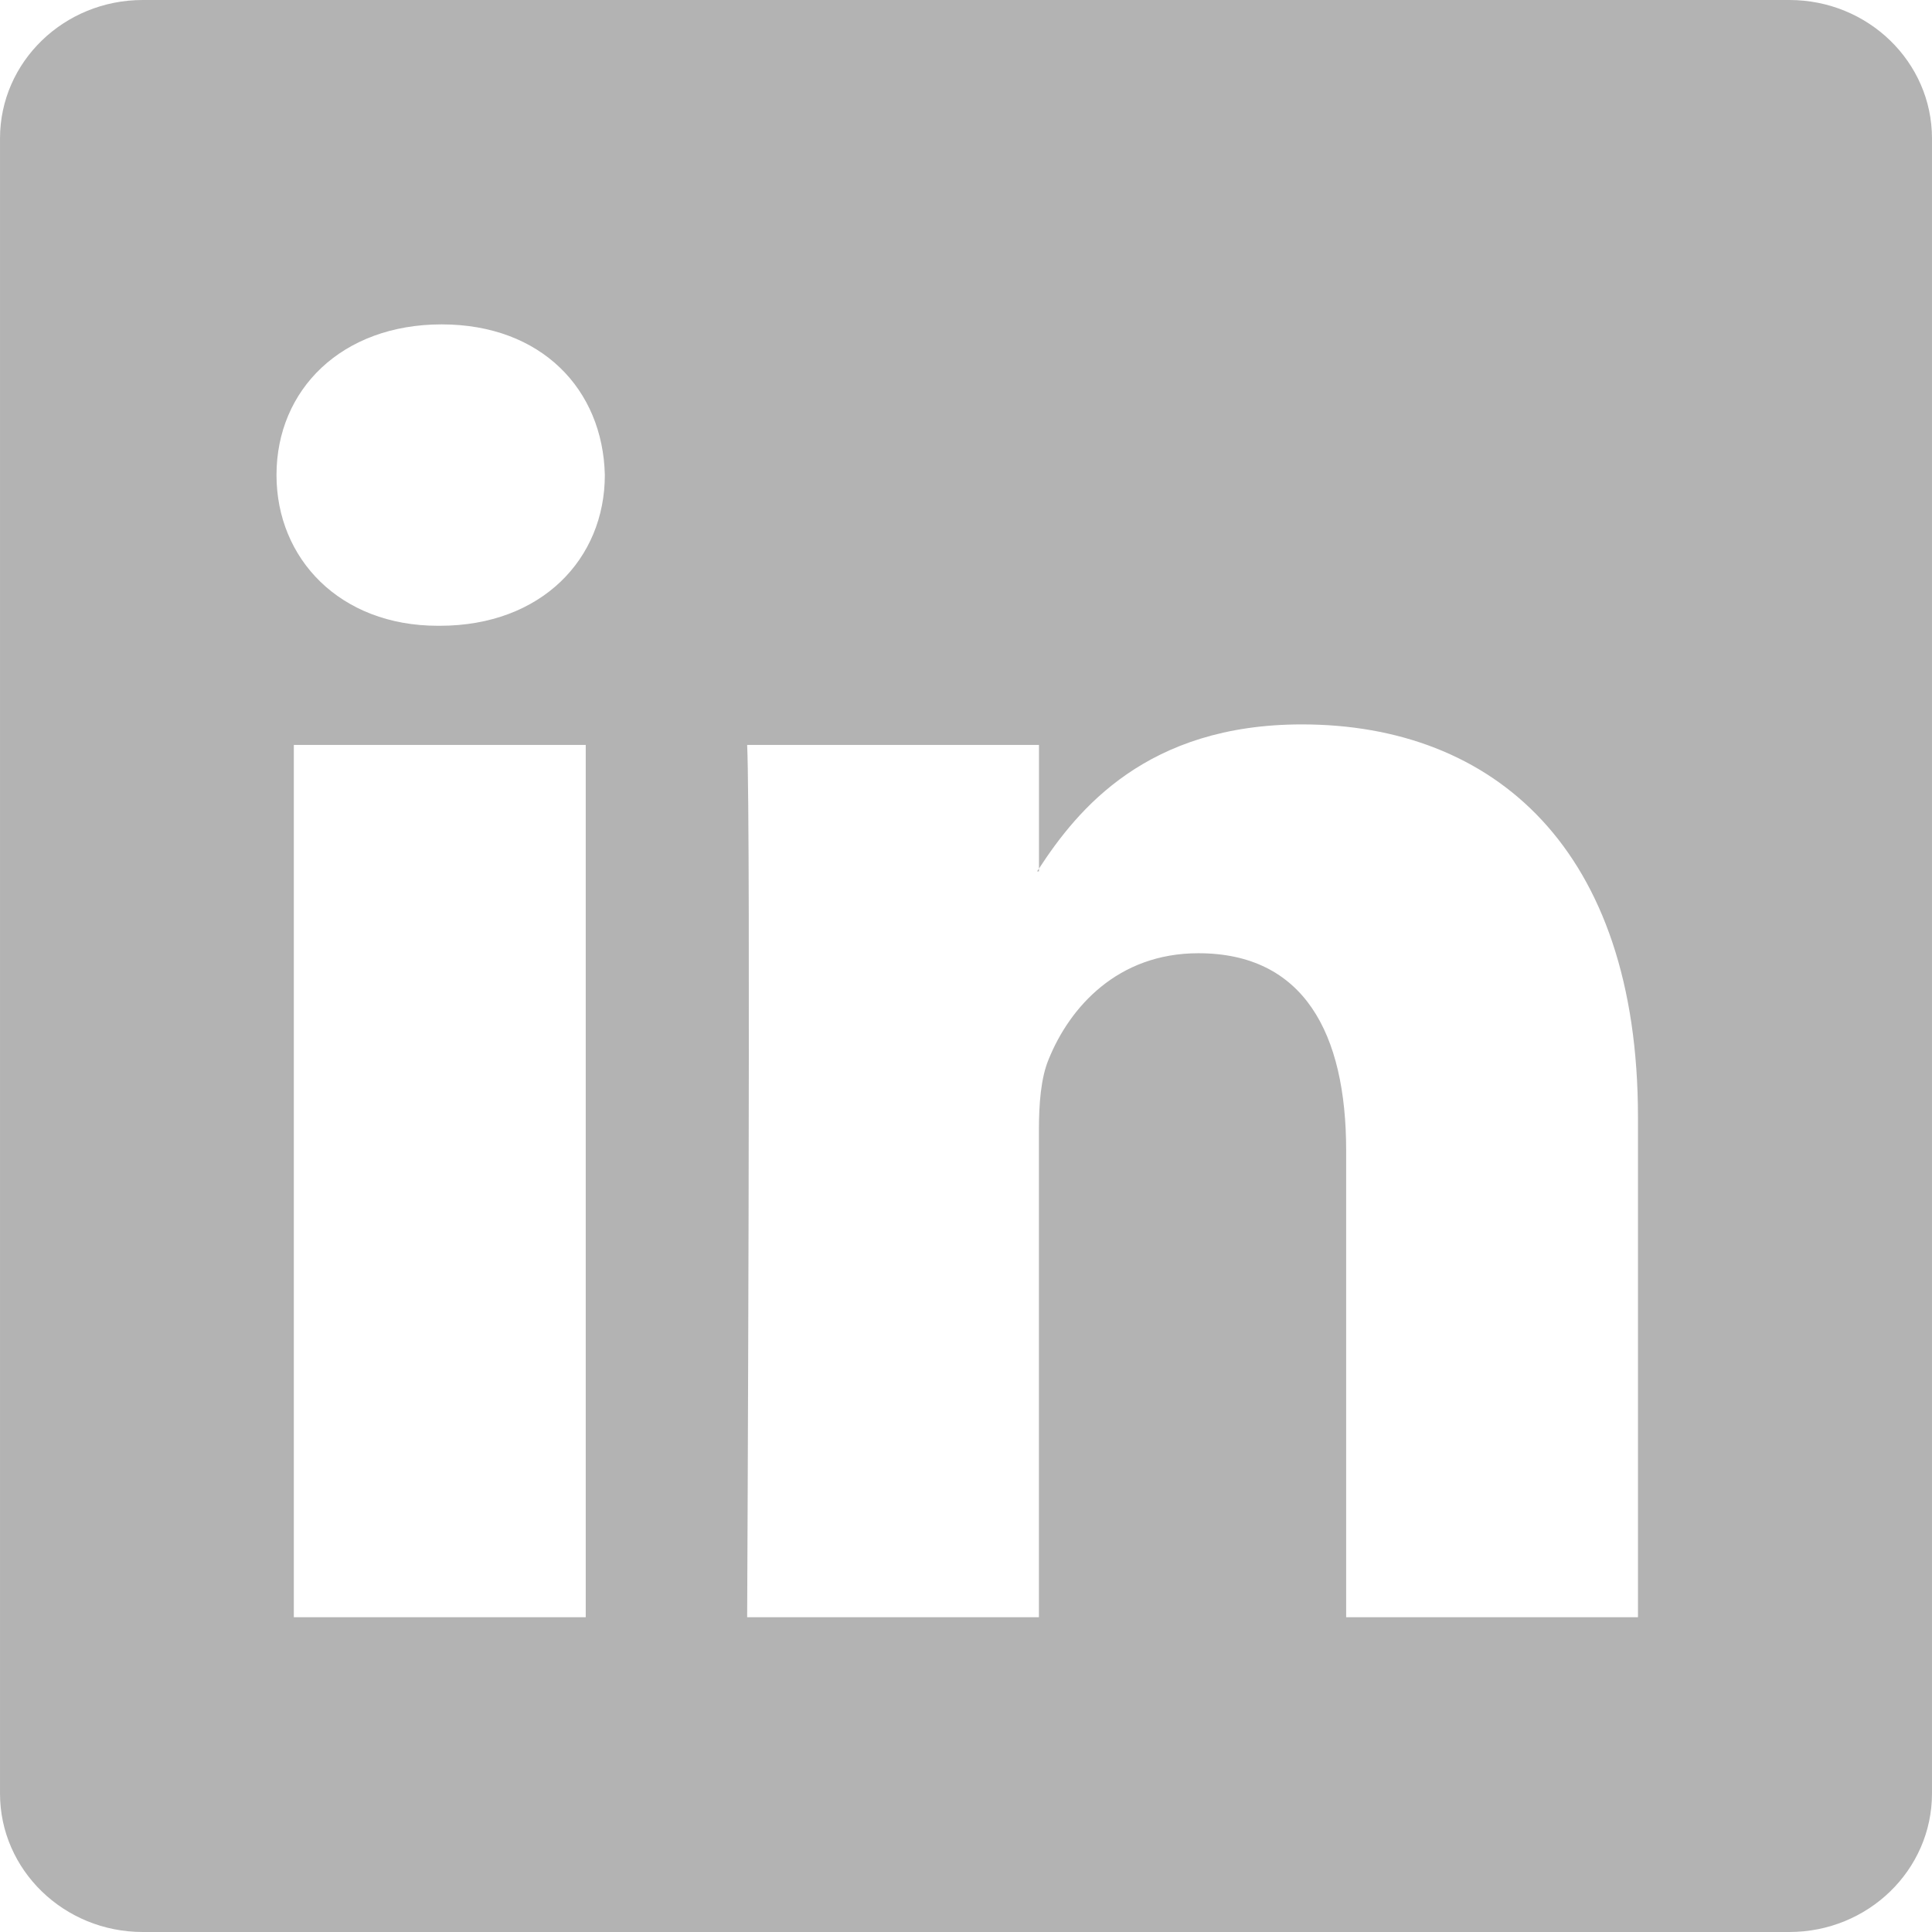
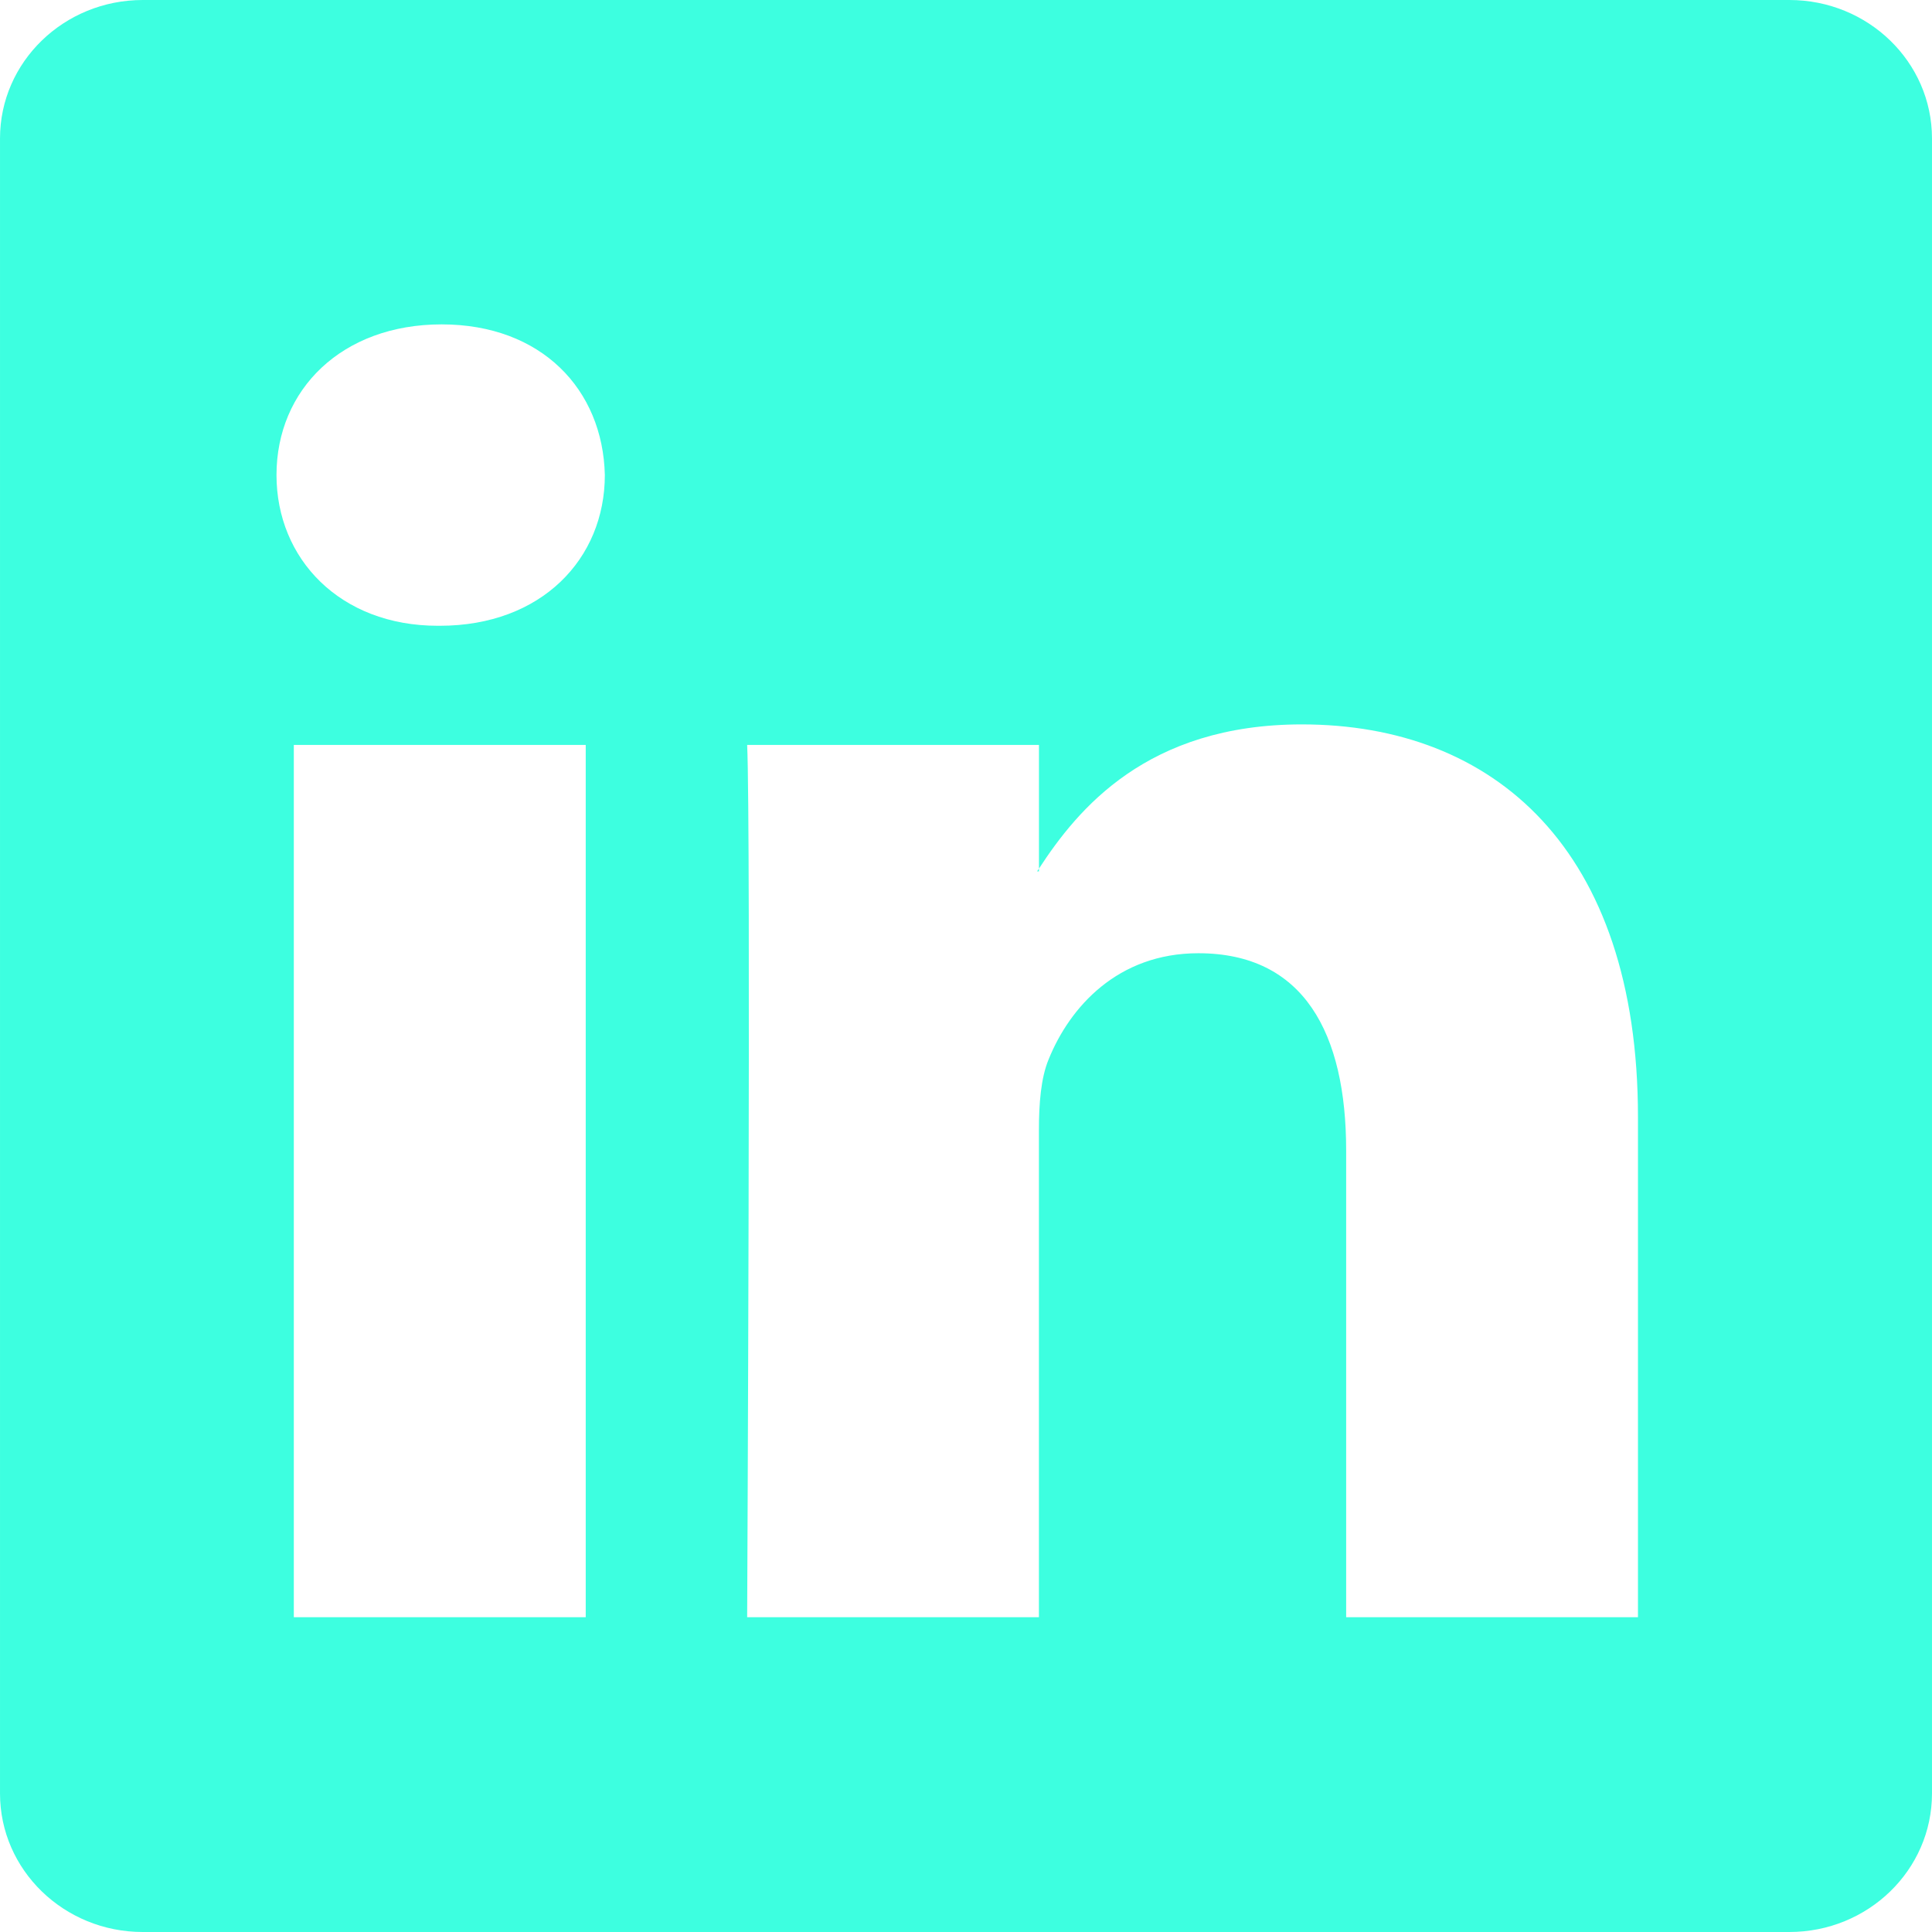
- <svg xmlns="http://www.w3.org/2000/svg" version="1.1" id="Capa_1" x="0px" y="0px" width="430.117px" height="430.118px" viewBox="0 0 430.117 430.118" fill="#b3b3b3" style="enable-background:new 0 0 430.117 430.118;" xml:space="preserve">
+ <svg xmlns="http://www.w3.org/2000/svg" version="1.1" id="Capa_1" x="0px" y="0px" width="430.117px" height="430.118px" viewBox="0 0 430.117 430.118" fill="#3dffe0" style="enable-background:new 0 0 430.117 430.118;" xml:space="preserve">
  <g>
    <path id="LinkedIn__x28_alt_x29_" d="M398.355,0H31.782C14.229,0,0.002,13.793,0.002,30.817v368.471   c0,17.025,14.232,30.83,31.78,30.83h366.573c17.549,0,31.76-13.814,31.76-30.83V30.817C430.115,13.798,415.904,0,398.355,0z    M130.4,360.038H65.413V165.845H130.4V360.038z M97.913,139.315h-0.437c-21.793,0-35.92-14.904-35.92-33.563   c0-19.035,14.542-33.535,36.767-33.535c22.227,0,35.899,14.496,36.331,33.535C134.654,124.415,120.555,139.315,97.913,139.315z    M364.659,360.038h-64.966V256.138c0-26.107-9.413-43.921-32.907-43.921c-17.973,0-28.642,12.018-33.327,23.621   c-1.736,4.144-2.166,9.94-2.166,15.728v108.468h-64.954c0,0,0.85-175.979,0-194.192h64.964v27.531   c8.624-13.229,24.035-32.1,58.534-32.1c42.76,0,74.822,27.739,74.822,87.414V360.038z M230.883,193.99   c0.111-0.182,0.266-0.401,0.42-0.614v0.614H230.883z" />
  </g>
  <g>
</g>
  <g>
</g>
  <g>
</g>
  <g>
</g>
  <g>
</g>
  <g>
</g>
  <g>
</g>
  <g>
</g>
  <g>
</g>
  <g>
</g>
  <g>
</g>
  <g>
</g>
  <g>
</g>
  <g>
</g>
  <g>
</g>
</svg>
